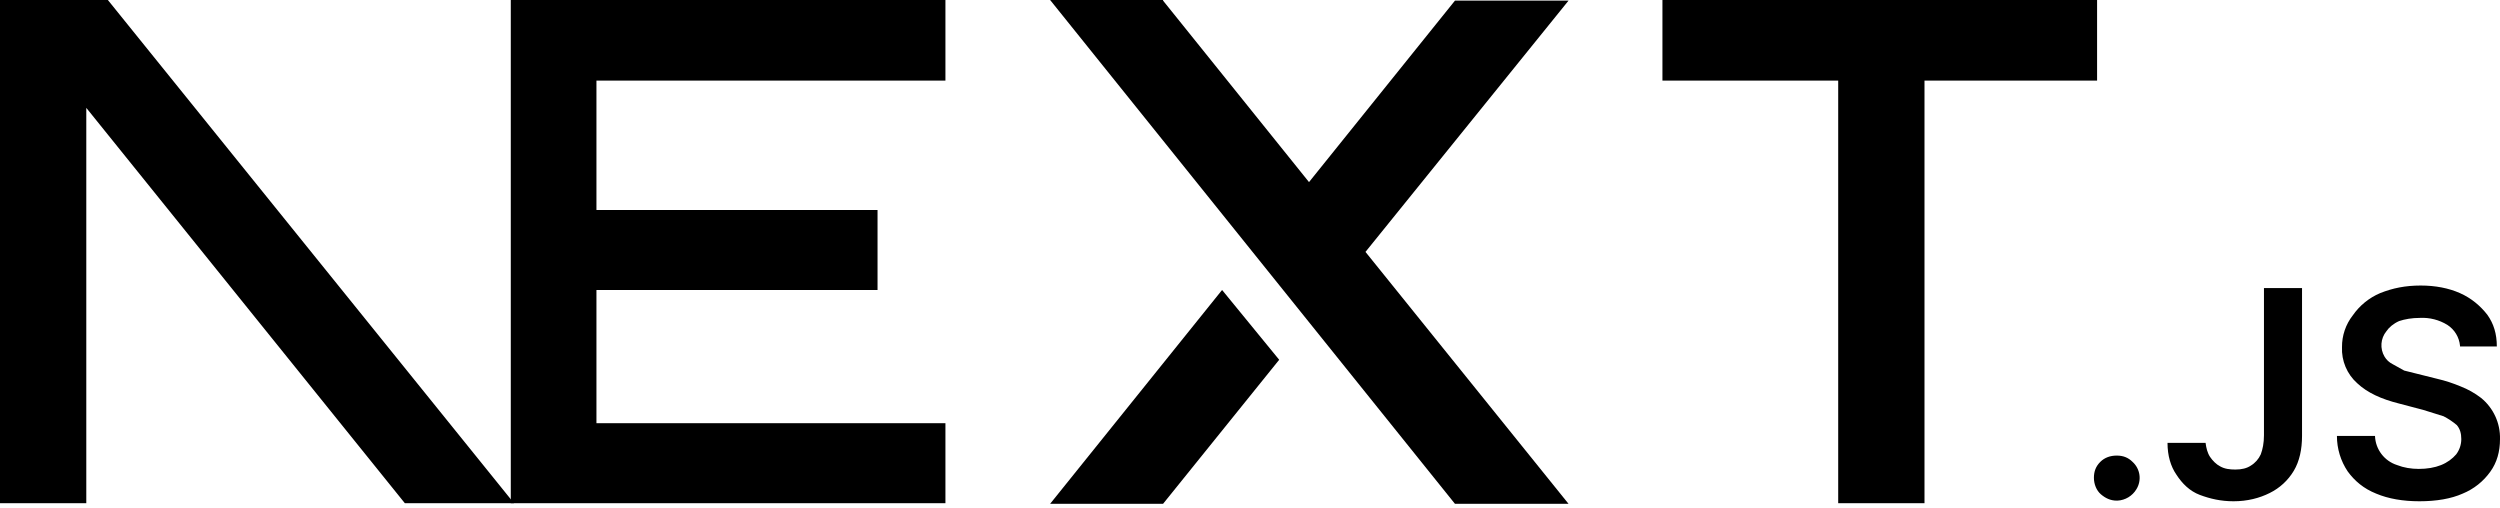
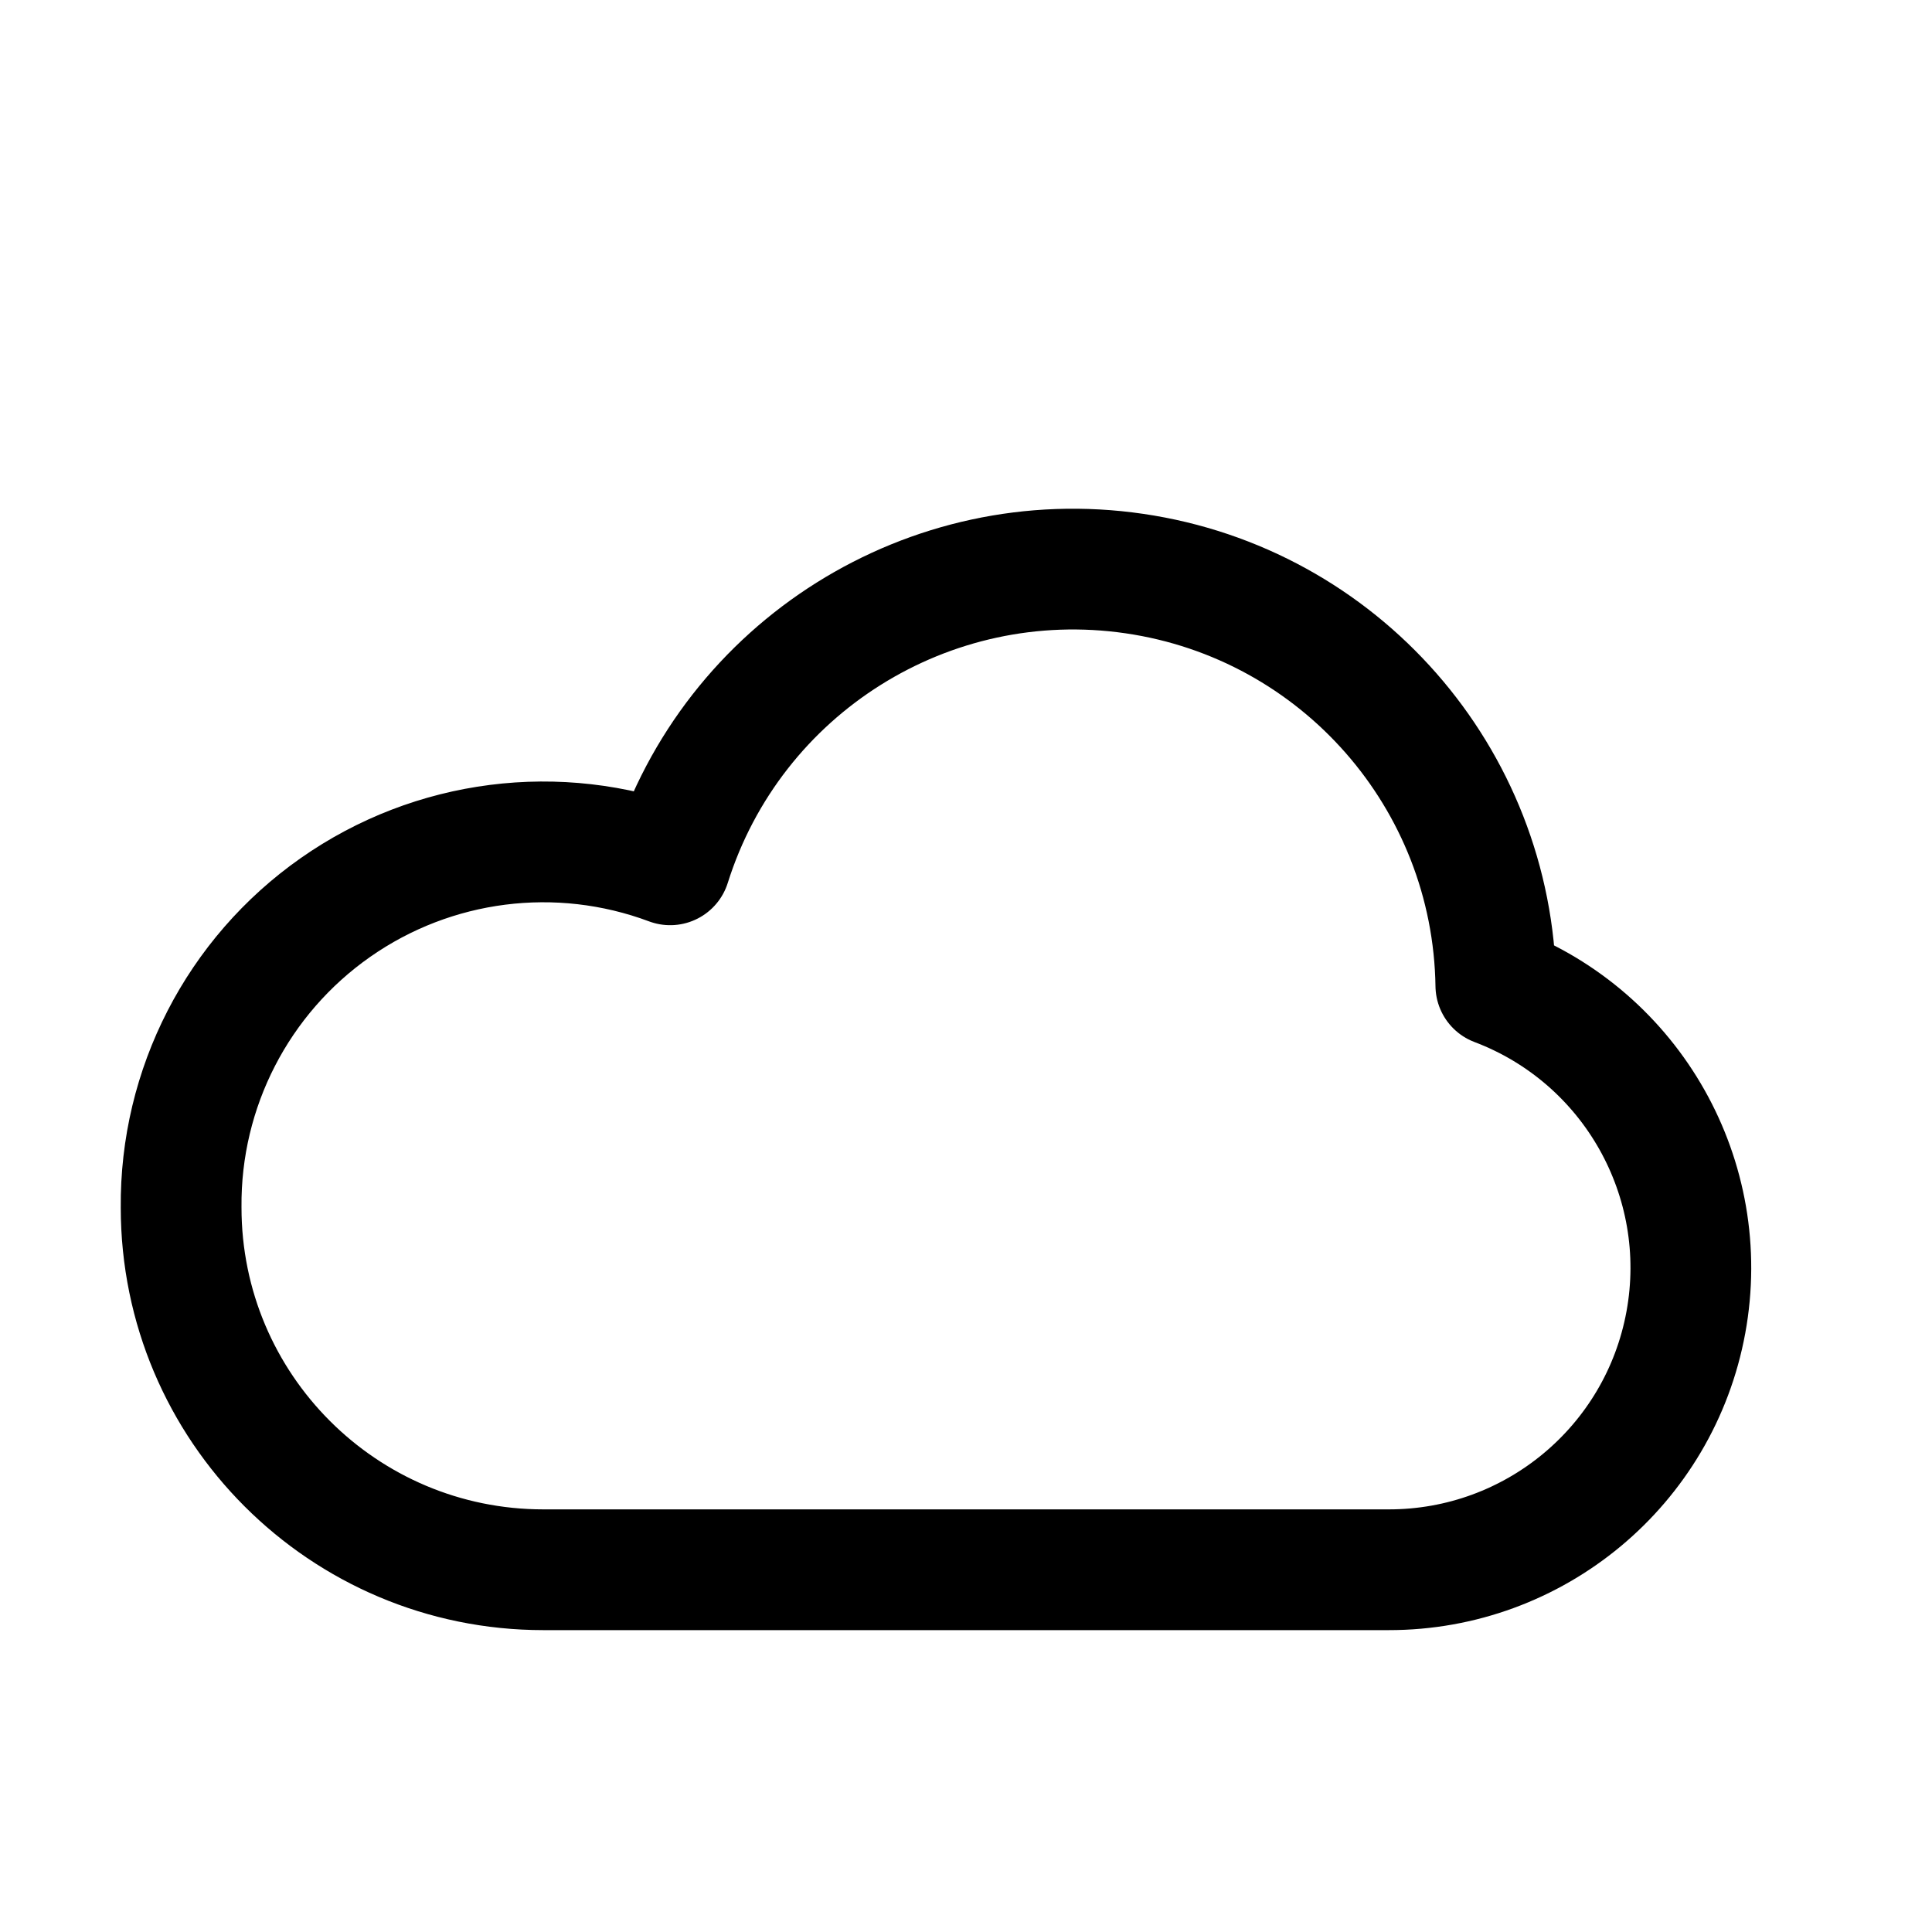
- <svg xmlns="http://www.w3.org/2000/svg" fill="none" viewBox="0 0 394 80">
-   <path fill="#000" d="M262 0h68.5v12.7h-27.2v66.6h-13.6V12.7H262V0ZM149 0v12.7H94v20.4h44.3v12.6H94v21h55v12.6H80.5V0h68.7zm34.3 0h-17.8l63.8 79.4h17.9l-32-39.7 32-39.6h-17.9l-23 28.6-23-28.6zm18.3 56.7-9-11-27.1 33.7h17.8l18.3-22.7z" />
-   <path fill="#000" d="M81 79.3 17 0H0v79.3h13.6V17l50.2 62.3H81Zm252.6-.4c-1 0-1.8-.4-2.5-1s-1.1-1.6-1.1-2.6.3-1.8 1-2.5 1.6-1 2.6-1 1.8.3 2.5 1a3.4 3.4 0 0 1 .6 4.3 3.7 3.7 0 0 1-3 1.8zm23.2-33.5h6v23.3c0 2.1-.4 4-1.3 5.5a9.1 9.1 0 0 1-3.8 3.5c-1.6.8-3.5 1.3-5.7 1.3-2 0-3.7-.4-5.3-1s-2.8-1.8-3.7-3.2c-.9-1.3-1.4-3-1.4-5h6c.1.8.3 1.6.7 2.2s1 1.2 1.6 1.5c.7.4 1.5.5 2.4.5 1 0 1.8-.2 2.4-.6a4 4 0 0 0 1.6-1.8c.3-.8.5-1.8.5-3V45.5zm30.9 9.1a4.4 4.4 0 0 0-2-3.3 7.5 7.5 0 0 0-4.3-1.1c-1.3 0-2.4.2-3.3.5-.9.4-1.6 1-2 1.6a3.5 3.5 0 0 0-.3 4c.3.5.7.9 1.3 1.2l1.8 1 2 .5 3.2.8c1.3.3 2.5.7 3.7 1.2a13 13 0 0 1 3.2 1.8 8.1 8.1 0 0 1 3 6.5c0 2-.5 3.7-1.5 5.1a10 10 0 0 1-4.4 3.5c-1.8.8-4.1 1.2-6.8 1.2-2.6 0-4.9-.4-6.8-1.2-2-.8-3.4-2-4.5-3.5a10 10 0 0 1-1.7-5.6h6a5 5 0 0 0 3.5 4.6c1 .4 2.2.6 3.4.6 1.3 0 2.5-.2 3.5-.6 1-.4 1.8-1 2.4-1.7a4 4 0 0 0 .8-2.4c0-.9-.2-1.6-.7-2.2a11 11 0 0 0-2.1-1.4l-3.2-1-3.8-1c-2.8-.7-5-1.7-6.6-3.2a7.2 7.2 0 0 1-2.4-5.7 8 8 0 0 1 1.7-5 10 10 0 0 1 4.3-3.5c2-.8 4-1.2 6.4-1.2 2.3 0 4.4.4 6.2 1.2 1.8.8 3.2 2 4.3 3.4 1 1.4 1.5 3 1.5 5h-5.8z" />
+ <svg xmlns="http://www.w3.org/2000/svg" viewBox="0 0 24 24" fill="none" stroke="currentColor" stroke-width="1.5" stroke-linecap="round" stroke-linejoin="round">
+   <path d="M2.25 15a4.5 4.5 0 0 0 4.5 4.5h10.5a3.75 3.75 0 0 0 1.332-7.257 5.25 5.25 0 0 0-10.257-1.5A4.5 4.5 0 0 0 2.25 15Z" />
</svg>
